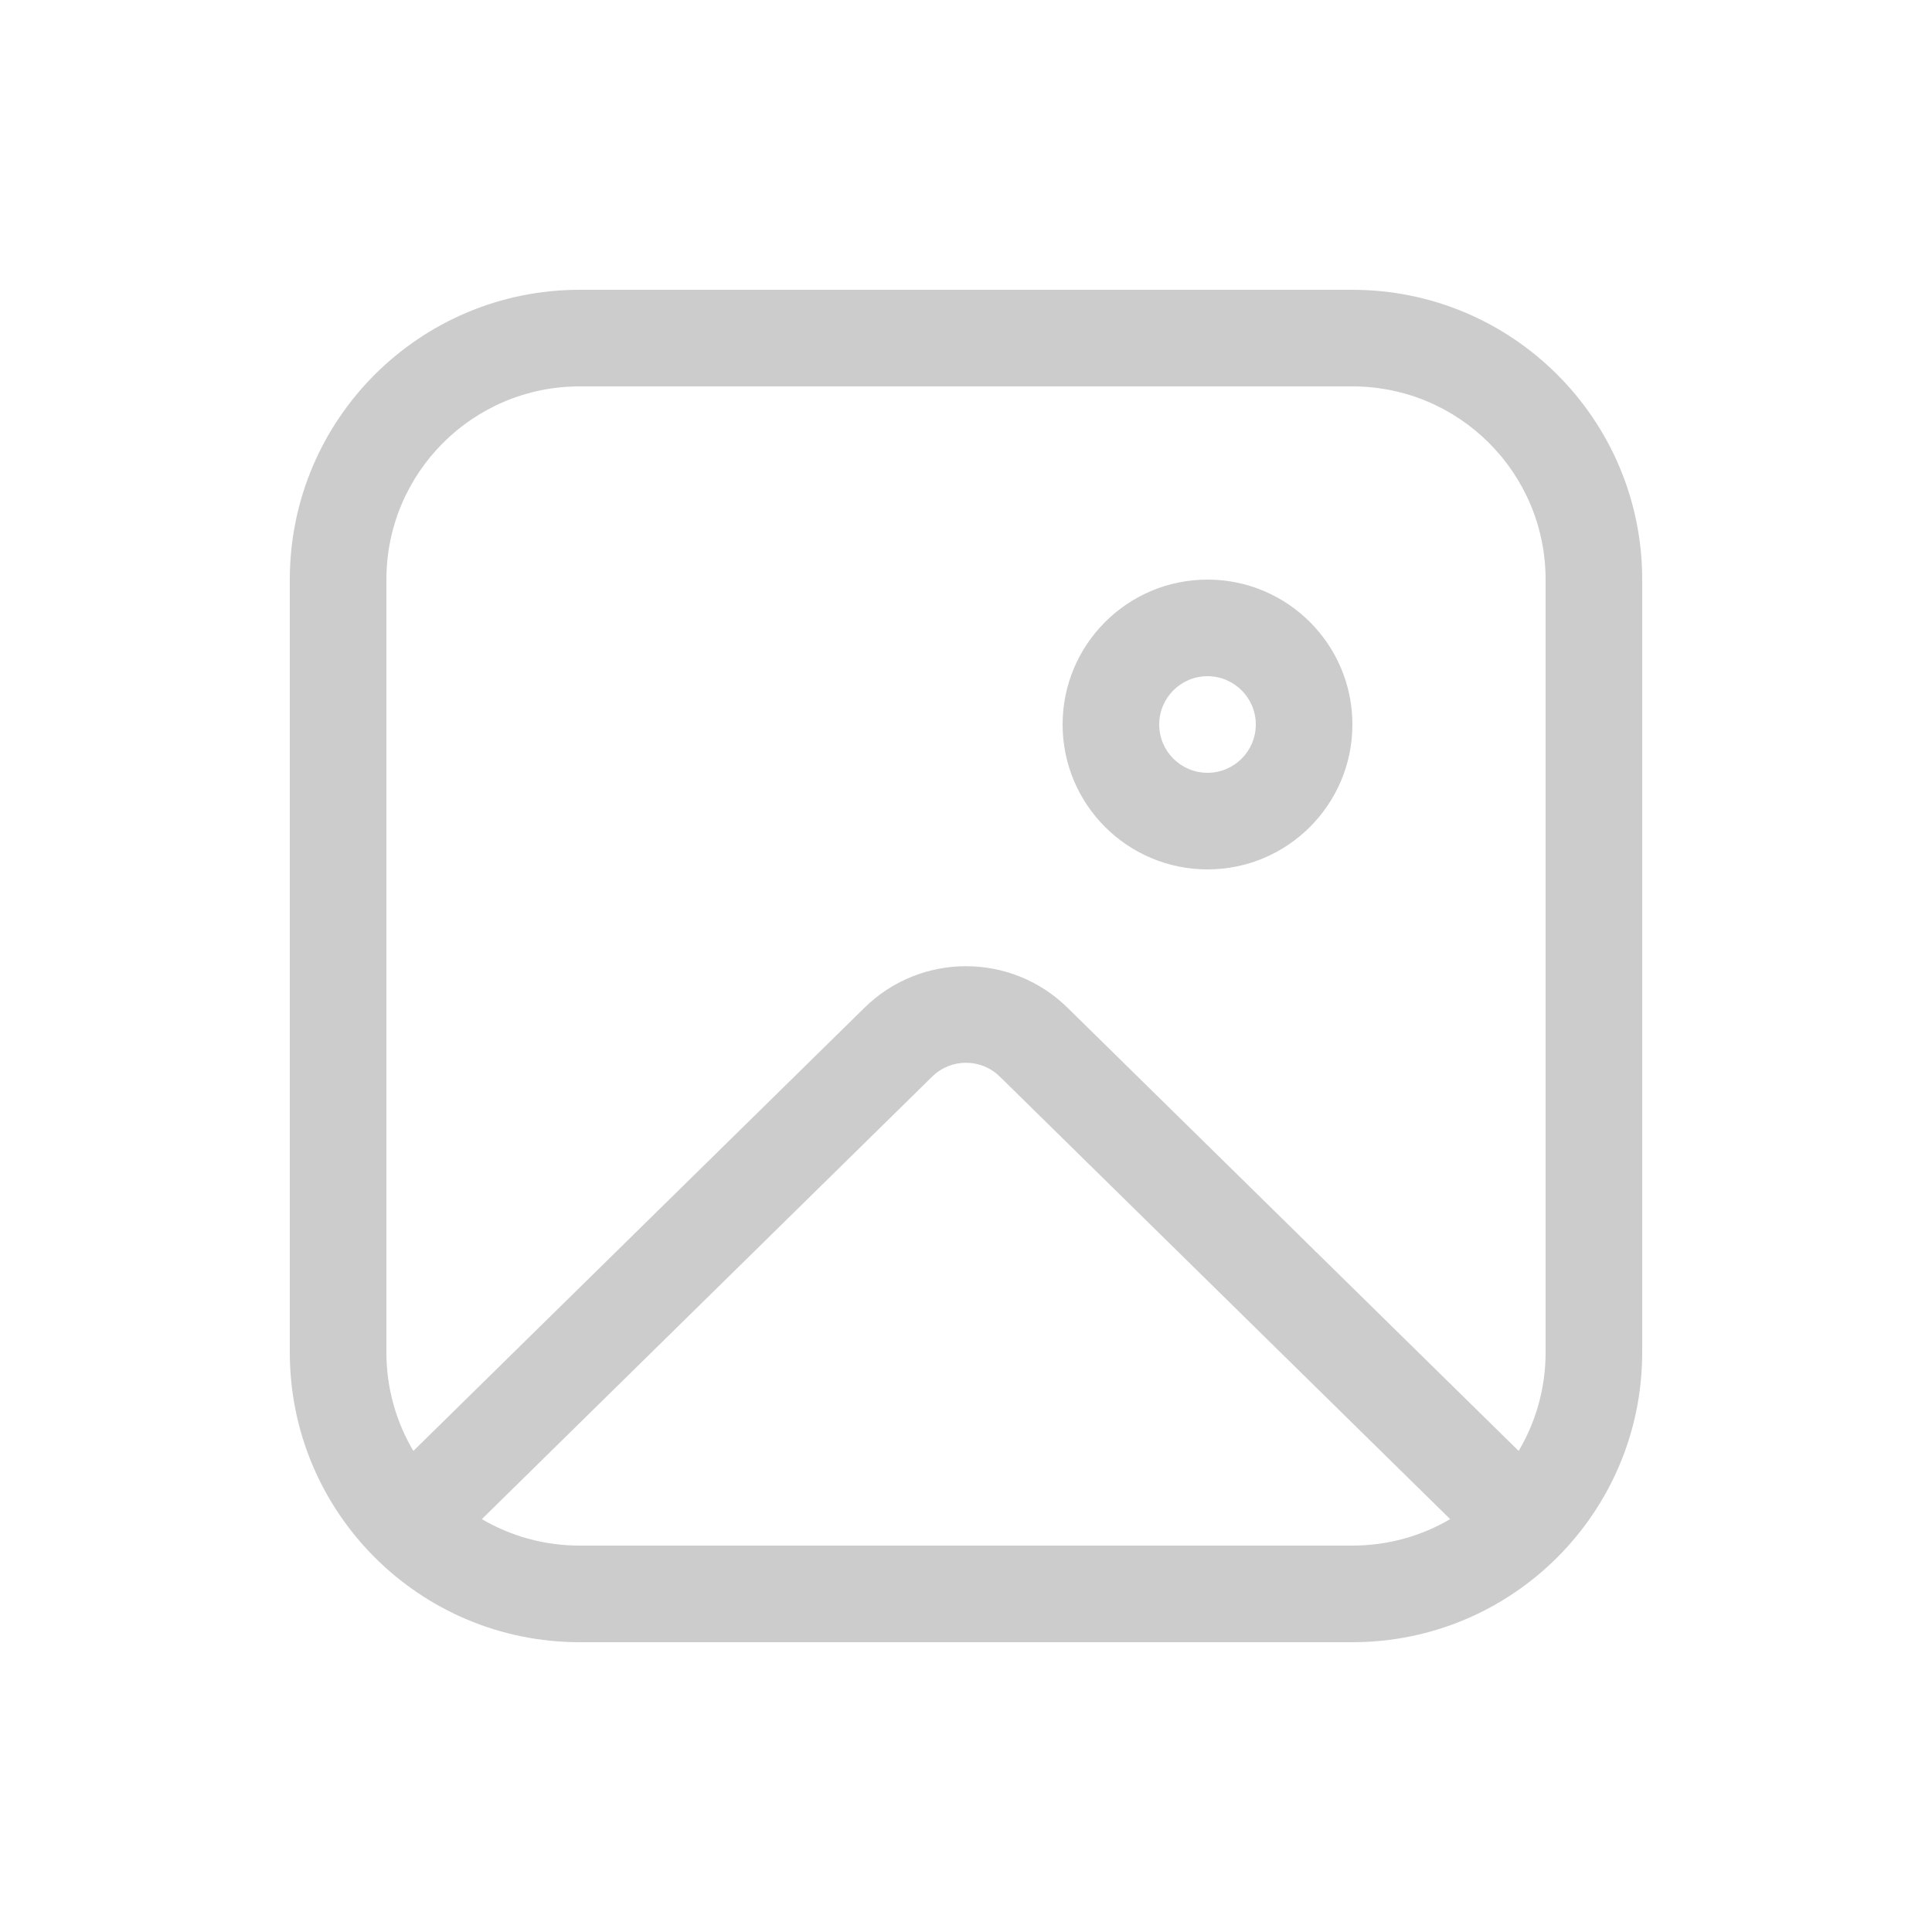
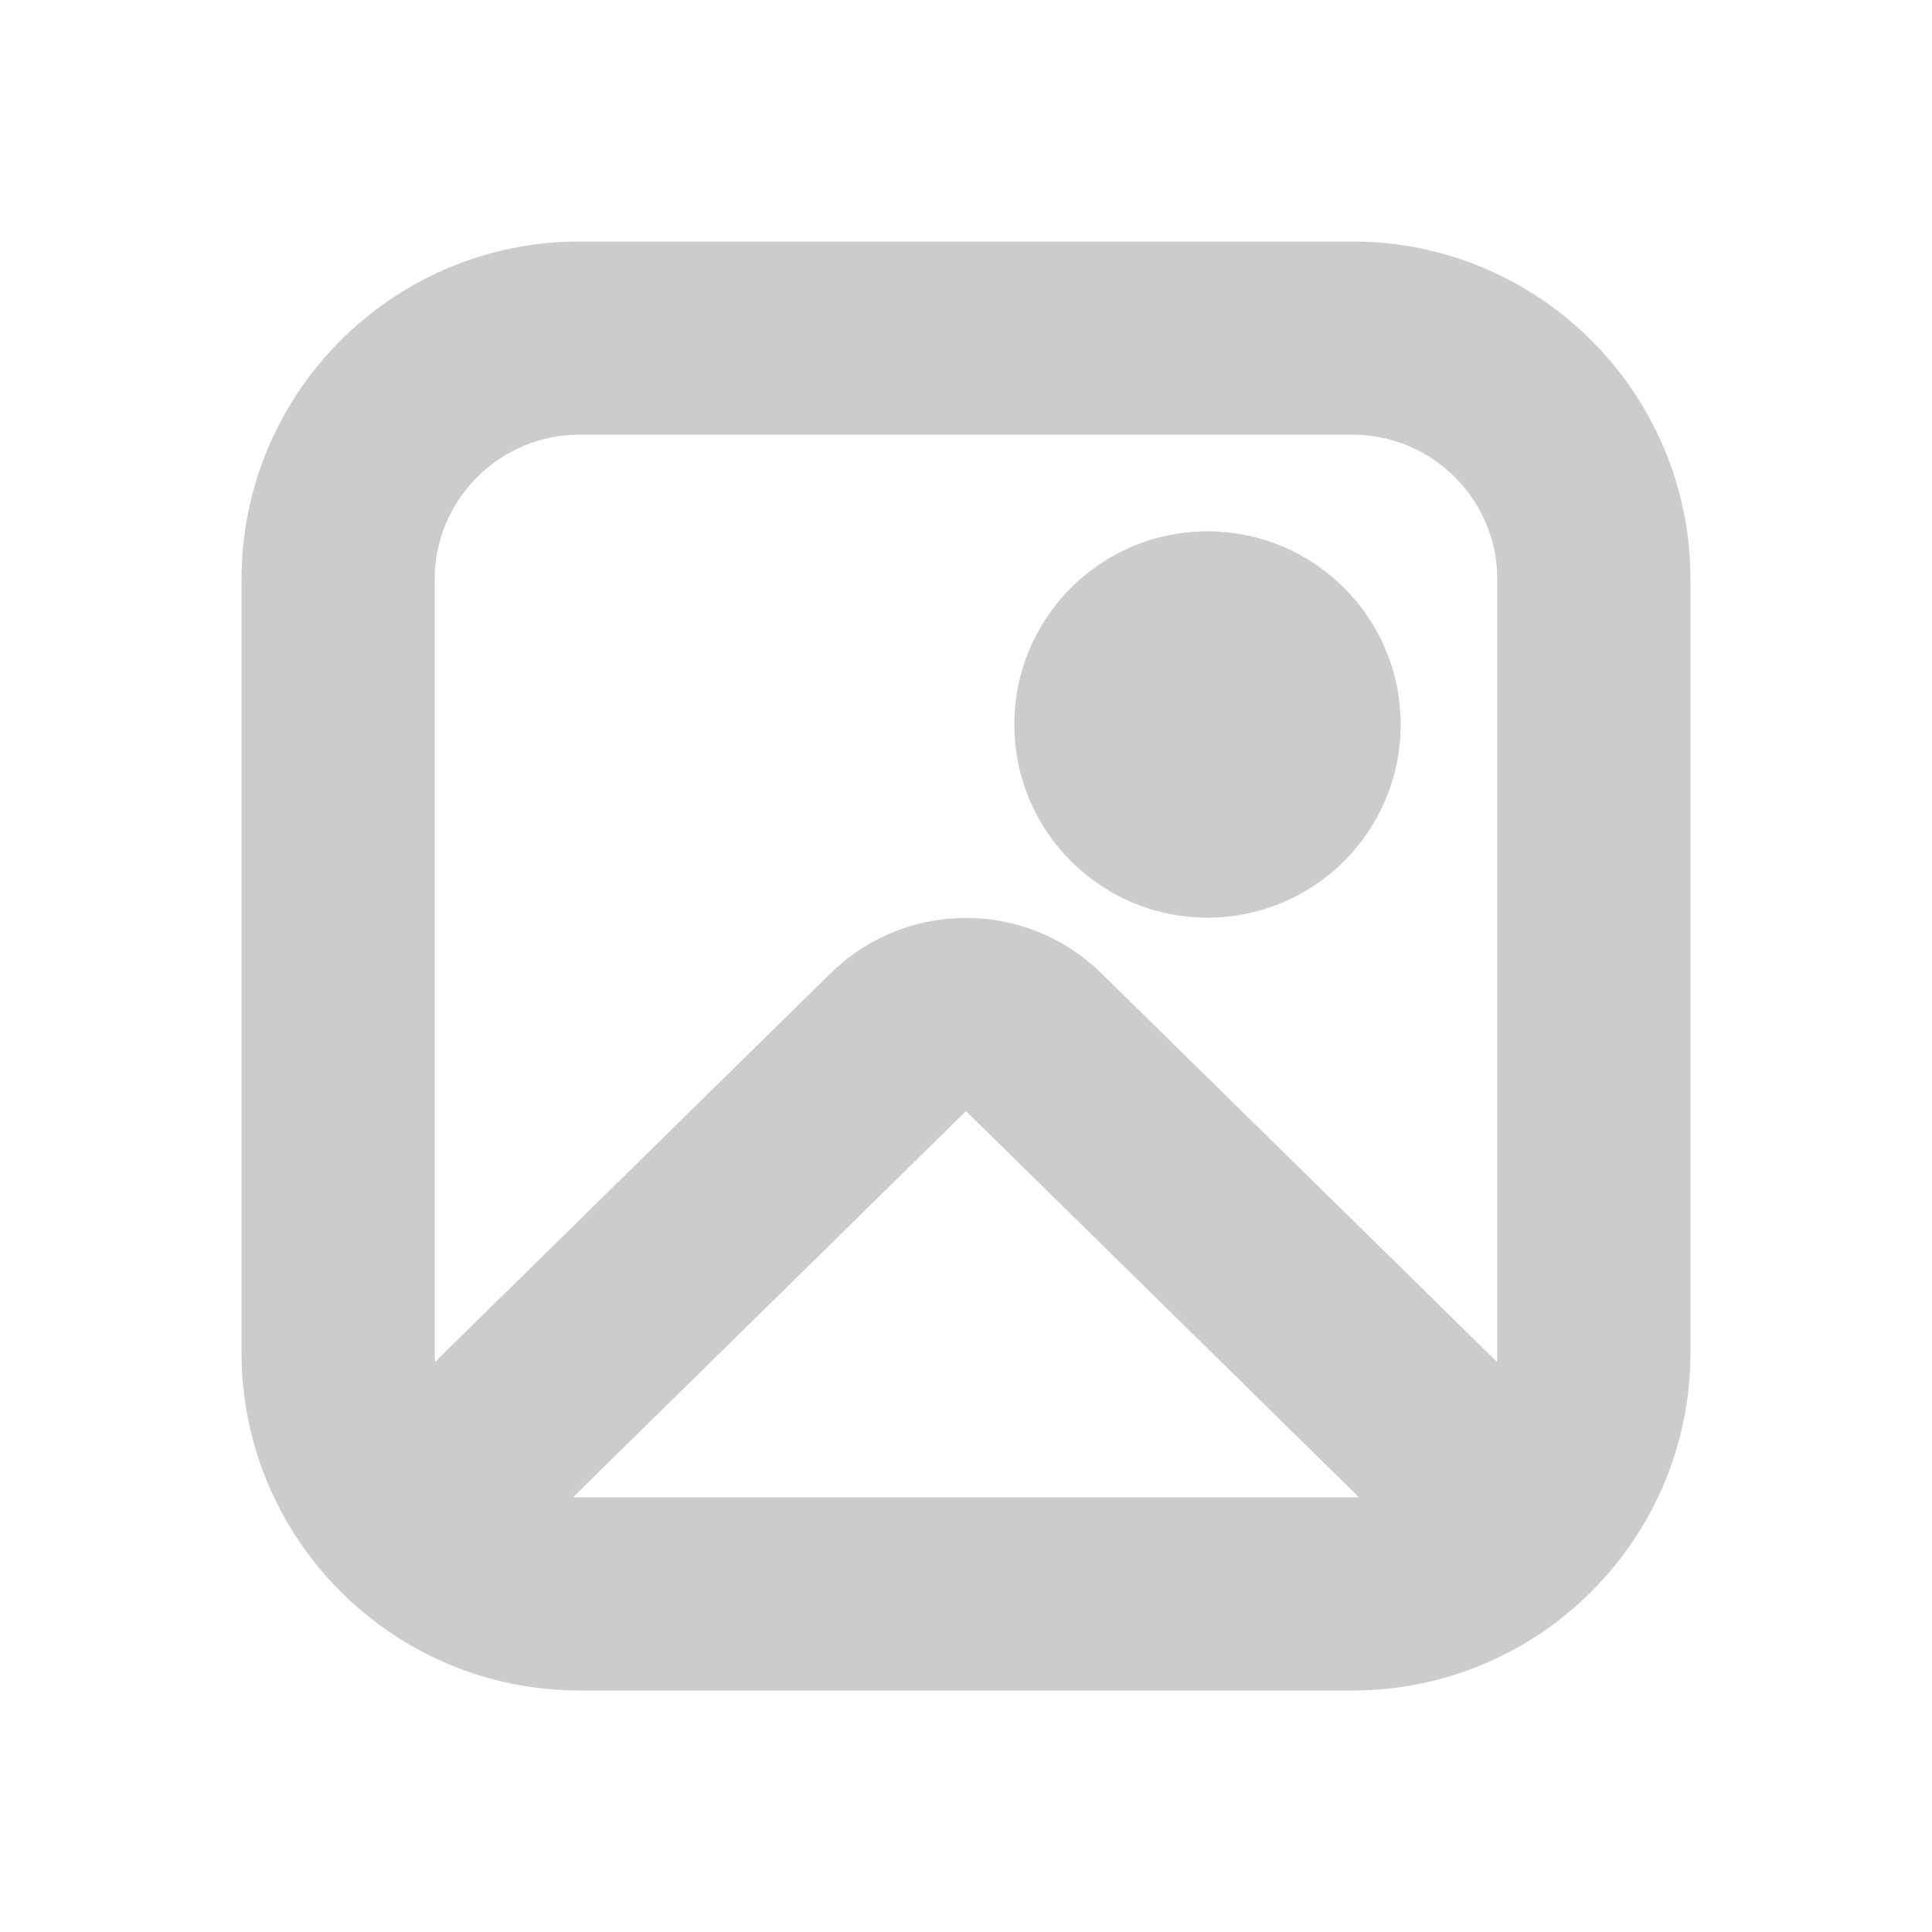
<svg xmlns="http://www.w3.org/2000/svg" width="20" height="20" viewBox="0 0 20 20" fill="none">
-   <path d="M14 7.5C14 8.328 13.328 9 12.5 9C11.672 9 11 8.328 11 7.5C11 6.672 11.672 6 12.5 6C13.328 6 14 6.672 14 7.5ZM13 7.5C13 7.224 12.776 7 12.5 7C12.224 7 12 7.224 12 7.5C12 7.776 12.224 8 12.5 8C12.776 8 13 7.776 13 7.5ZM3 6C3 4.343 4.343 3 6 3H14C15.657 3 17 4.343 17 6V14C17 15.657 15.657 17 14 17H6C4.343 17 3 15.657 3 14V6ZM6 4C4.895 4 4 4.895 4 6V14C4 14.373 4.102 14.722 4.279 15.02L8.949 10.432C9.532 9.859 10.468 9.859 11.051 10.432L15.721 15.02C15.898 14.722 16 14.373 16 14V6C16 4.895 15.105 4 14 4H6ZM6 16H14C14.369 16 14.715 15.9 15.012 15.726L10.35 11.145C10.156 10.954 9.844 10.954 9.65 11.145L4.988 15.726C5.285 15.9 5.631 16 6 16Z" fill="#cccccc" />
+   <path d="M14 7.5C14 8.328 13.328 9 12.5 9C11.672 9 11 8.328 11 7.5C11 6.672 11.672 6 12.5 6C13.328 6 14 6.672 14 7.5ZM13 7.5C13 7.224 12.776 7 12.5 7C12.224 7 12 7.224 12 7.5C12 7.776 12.224 8 12.5 8C12.776 8 13 7.776 13 7.5ZM3 6C3 4.343 4.343 3 6 3H14C15.657 3 17 4.343 17 6V14C17 15.657 15.657 17 14 17H6C4.343 17 3 15.657 3 14V6ZM6 4C4.895 4 4 4.895 4 6V14C4 14.373 4.102 14.722 4.279 15.02L8.949 10.432C9.532 9.859 10.468 9.859 11.051 10.432L15.721 15.02C15.898 14.722 16 14.373 16 14V6C16 4.895 15.105 4 14 4H6ZM6 16H14C14.369 16 14.715 15.9 15.012 15.726L10.35 11.145C10.156 10.954 9.844 10.954 9.65 11.145L4.988 15.726C5.285 15.9 5.631 16 6 16Z" fill="#cccccc" stroke="#cccccc" stroke-width="1" stroke-linejoin="round" />
</svg>
